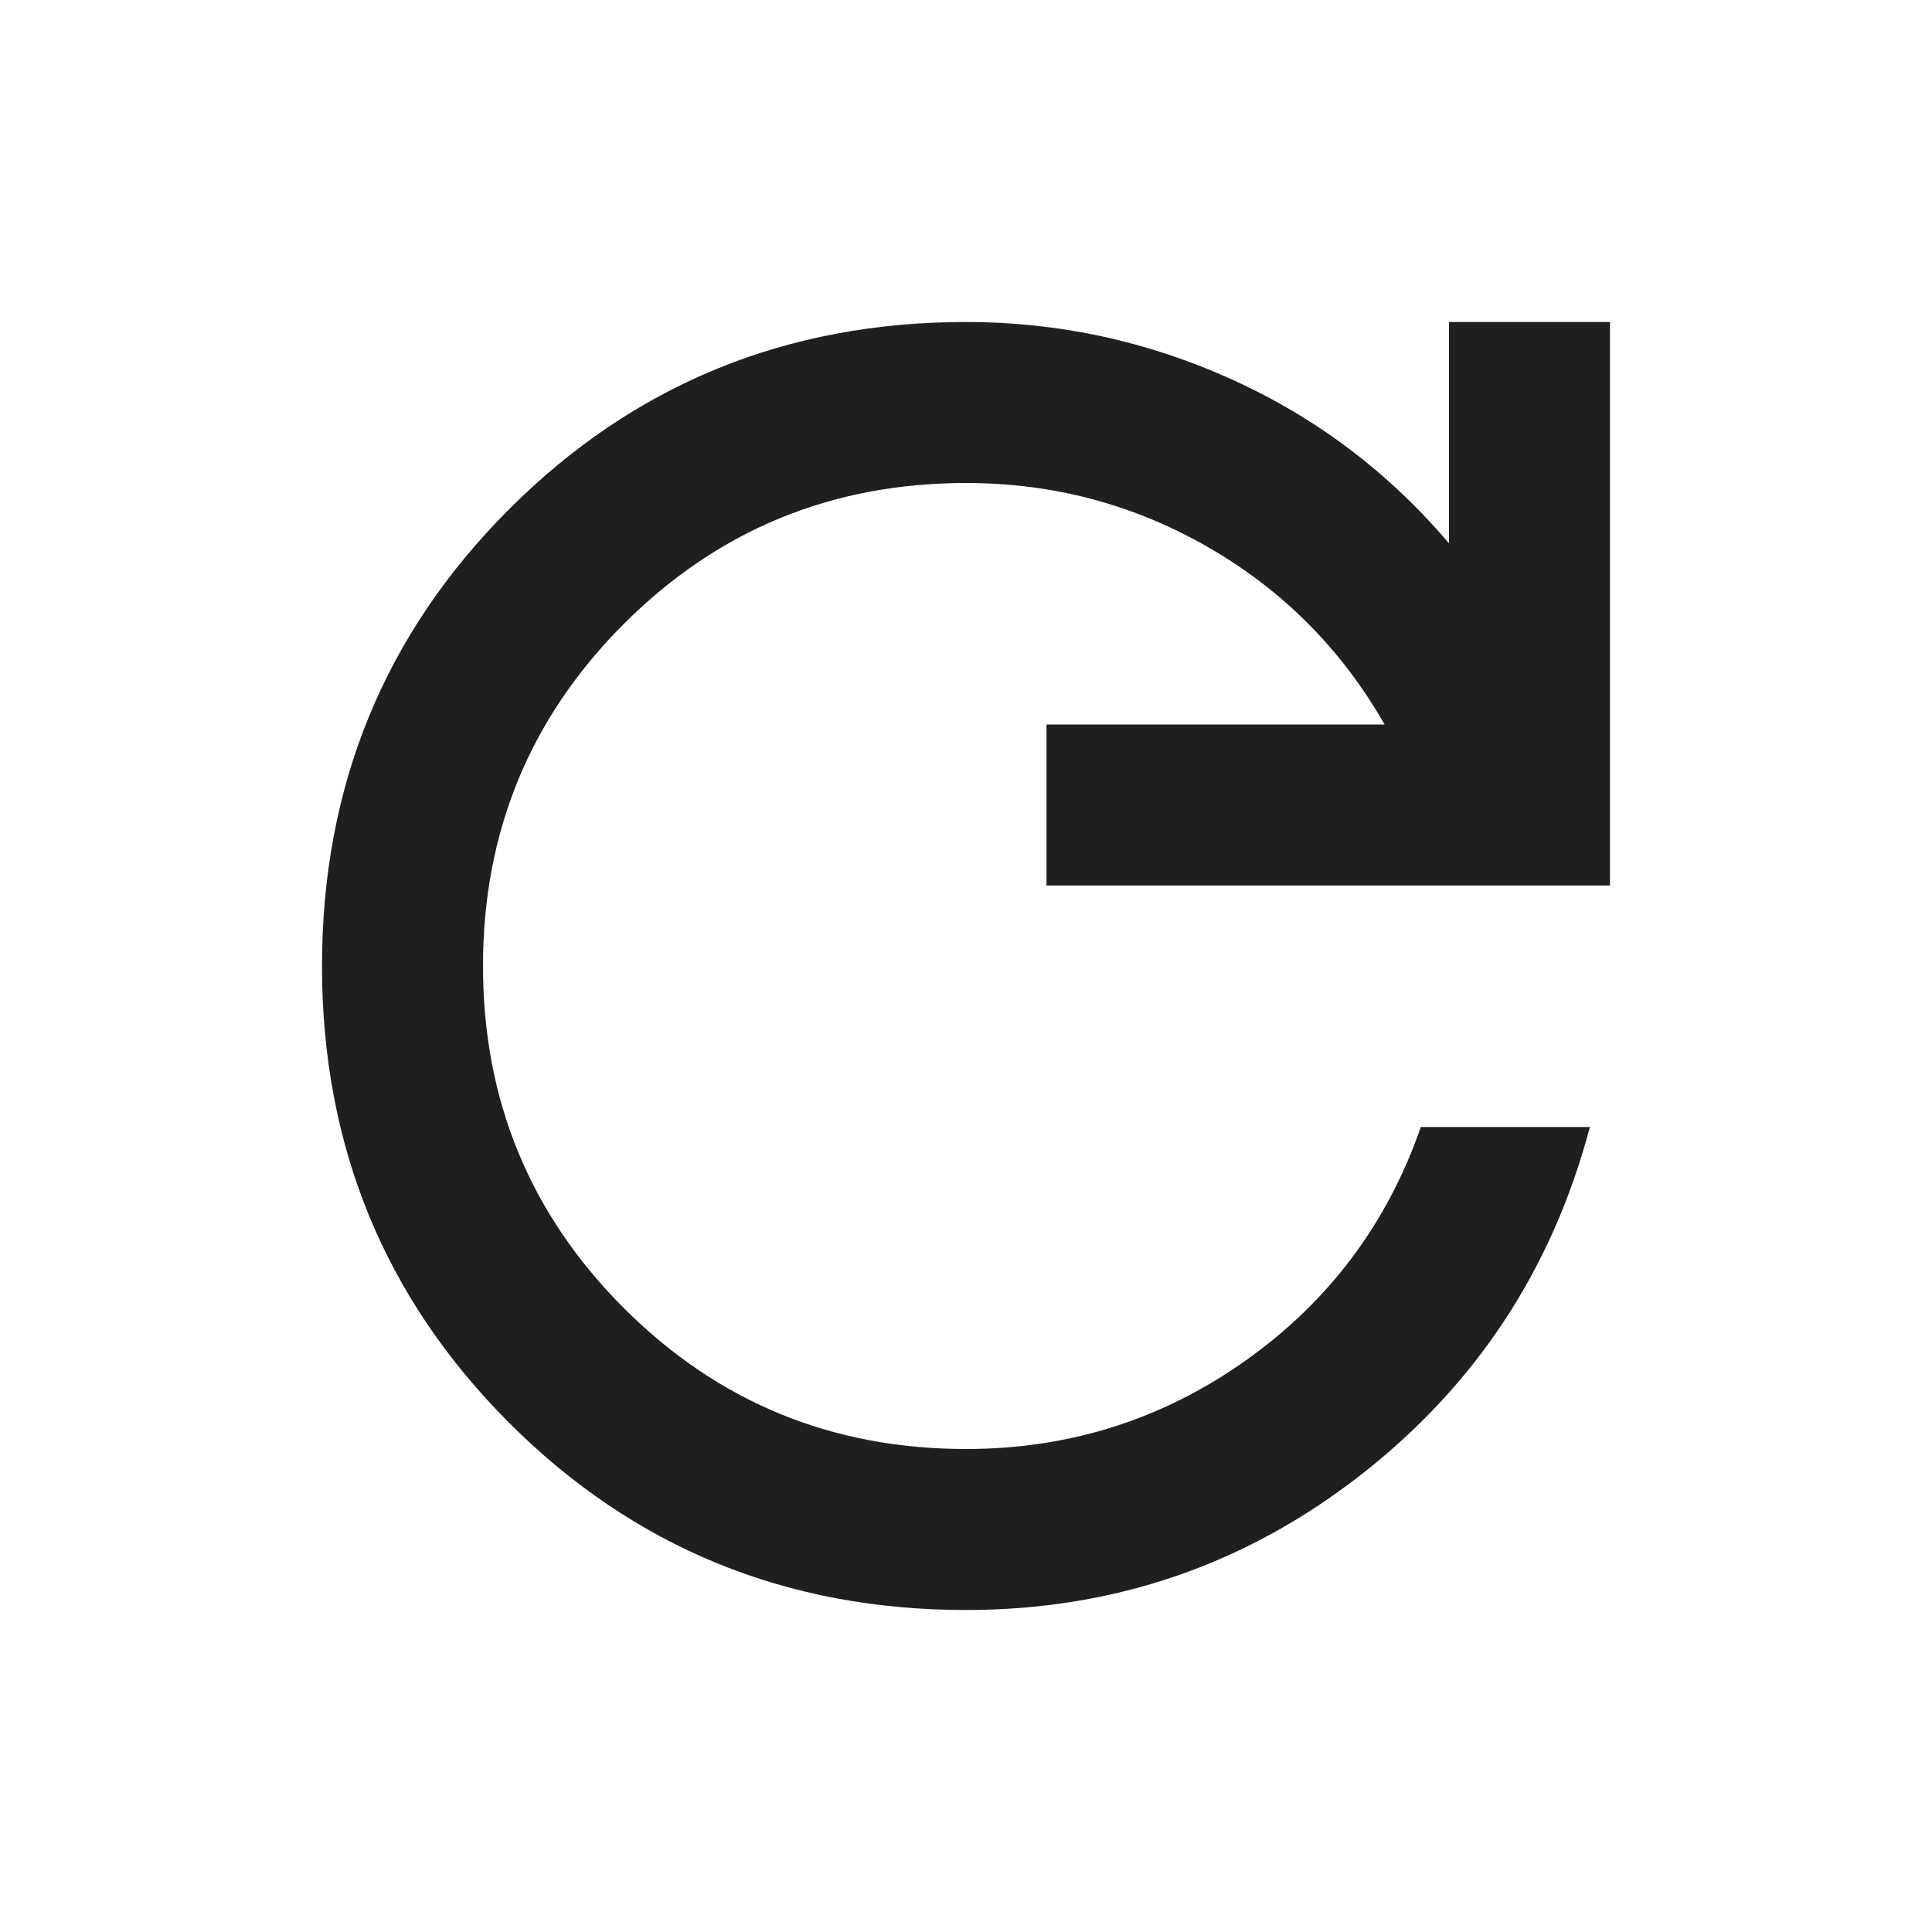
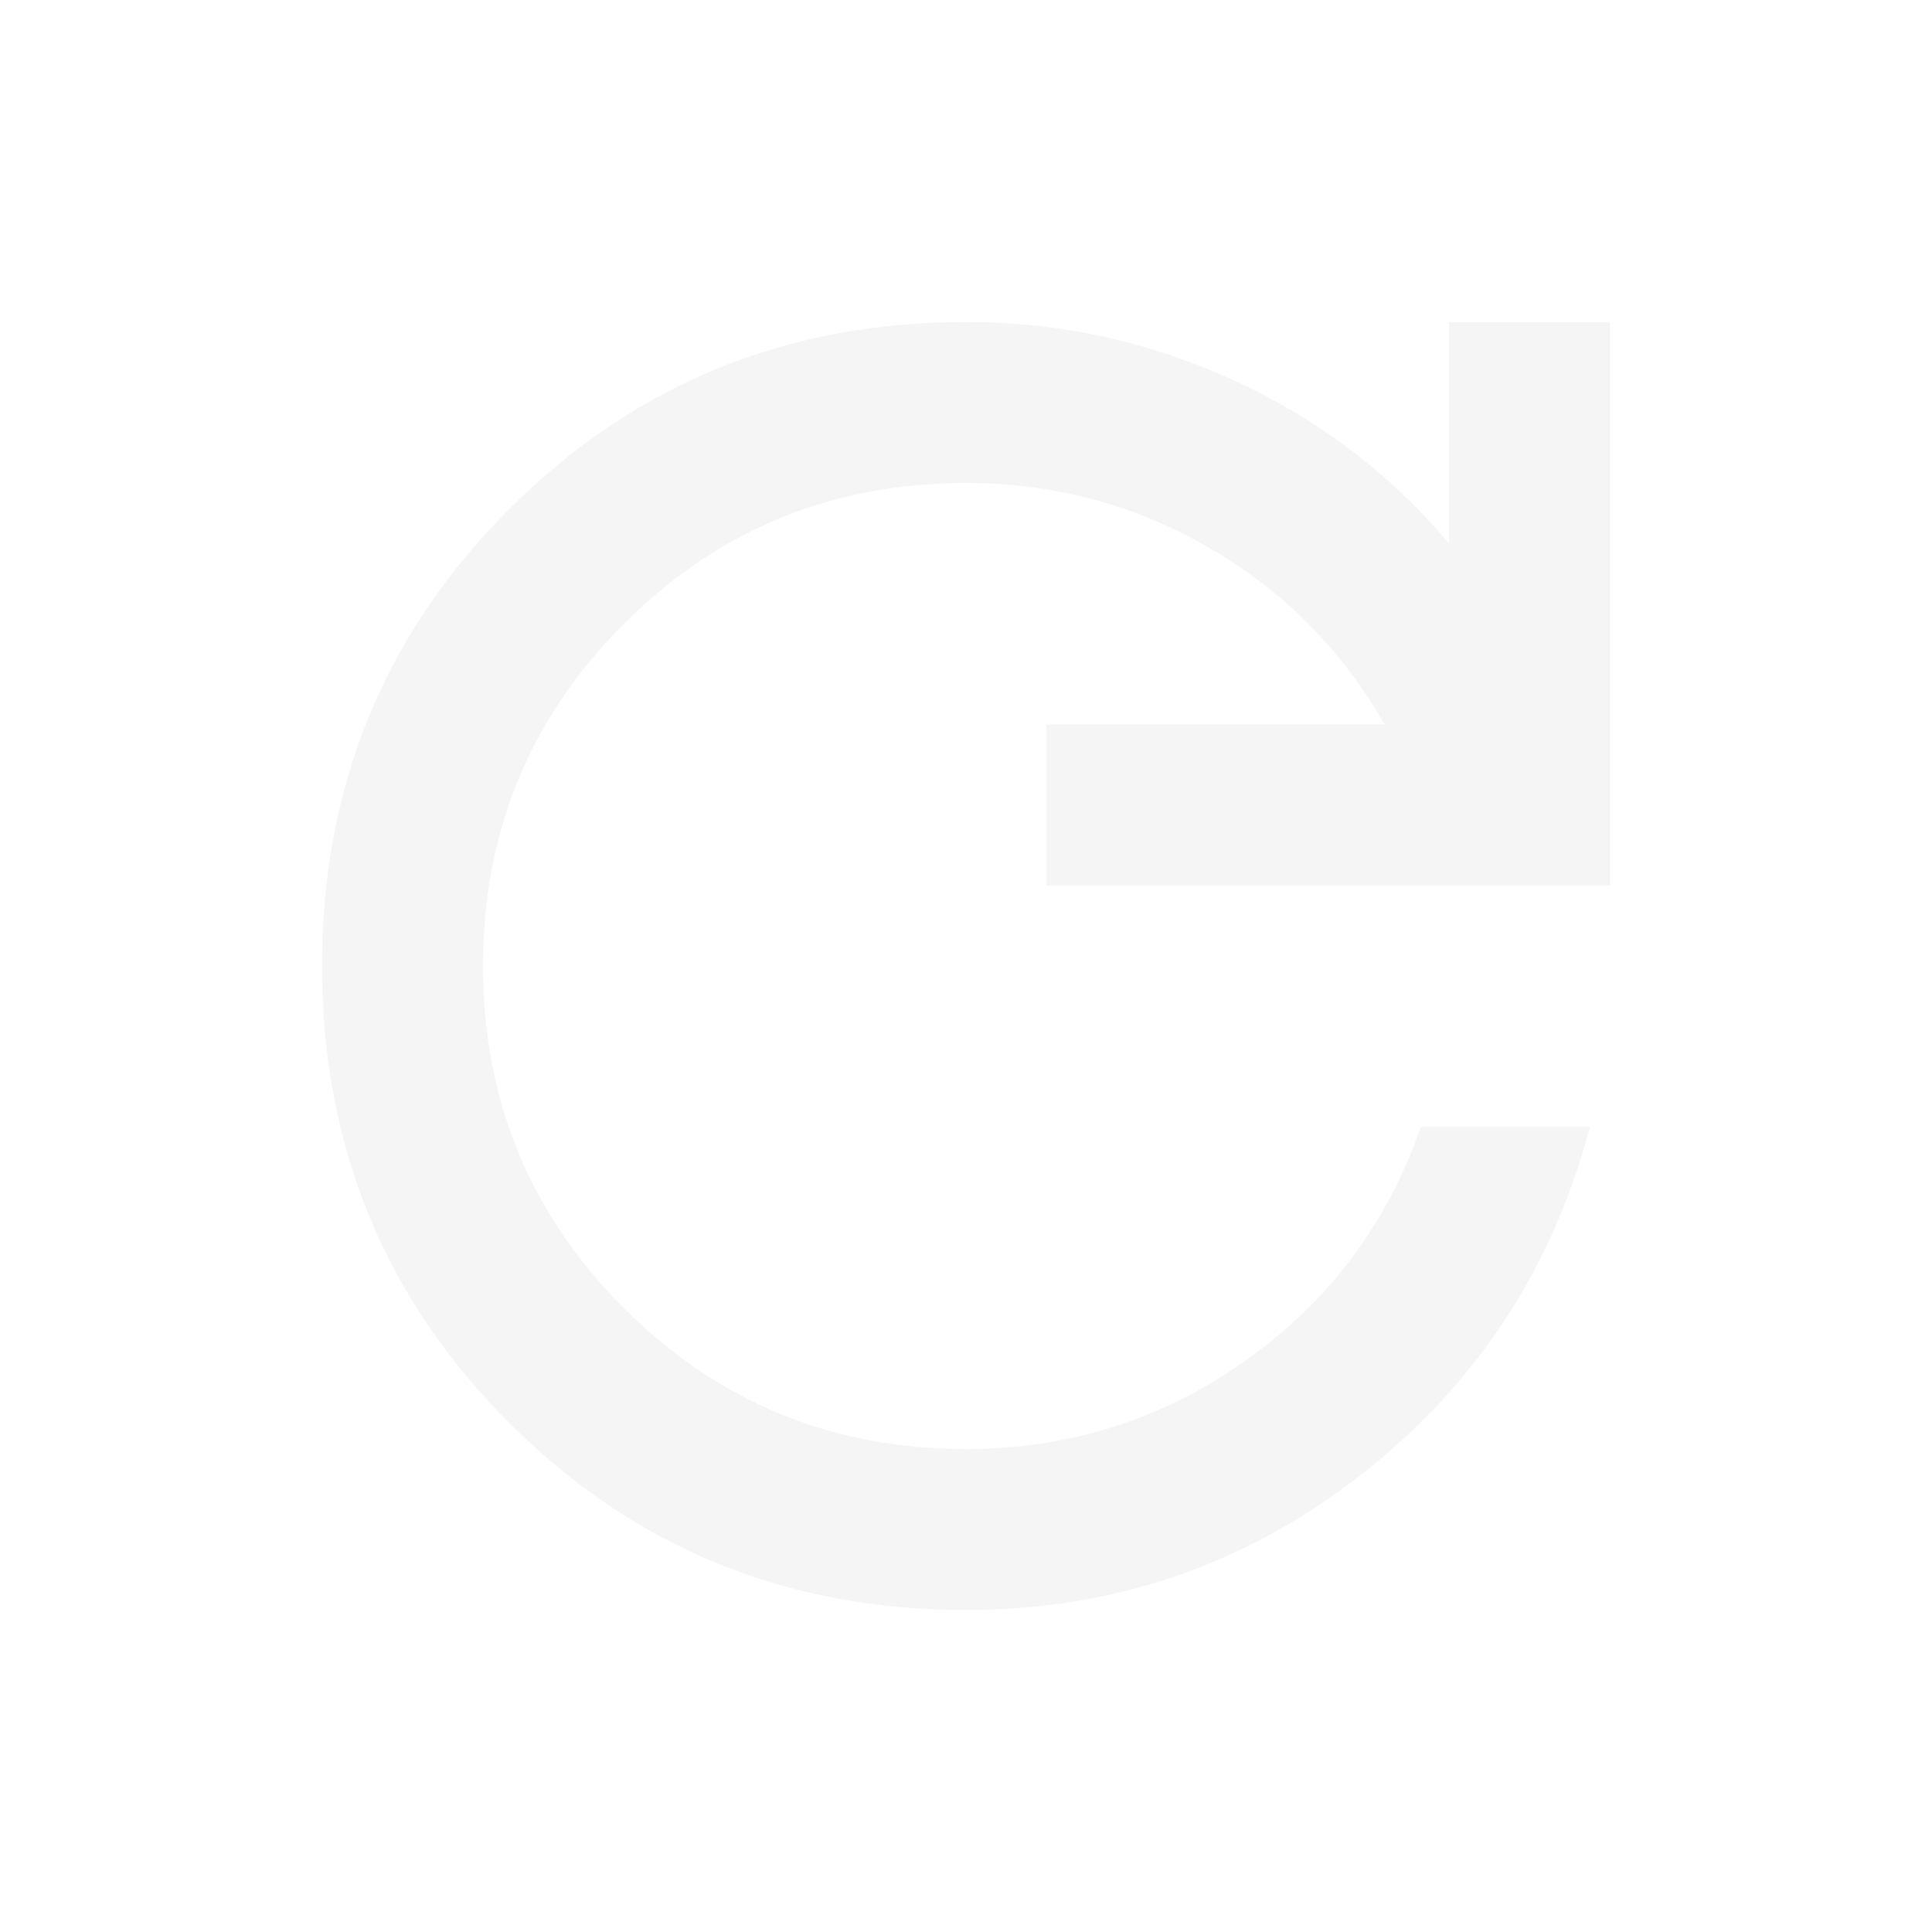
- <svg xmlns="http://www.w3.org/2000/svg" height="24px" viewBox="0 -960 960 960" width="24px" fill="#1f1f1f">
+ <svg xmlns="http://www.w3.org/2000/svg" height="24px" viewBox="0 -960 960 960" width="24px" fill="whitesmoke">
  <path d="M480-160q-134 0-227-93t-93-227q0-134 93-227t227-93q69 0 132 28.5T720-690v-110h80v280H520v-80h168q-32-56-87.5-88T480-720q-100 0-170 70t-70 170q0 100 70 170t170 70q77 0 139-44t87-116h84q-28 106-114 173t-196 67Z" />
</svg>
